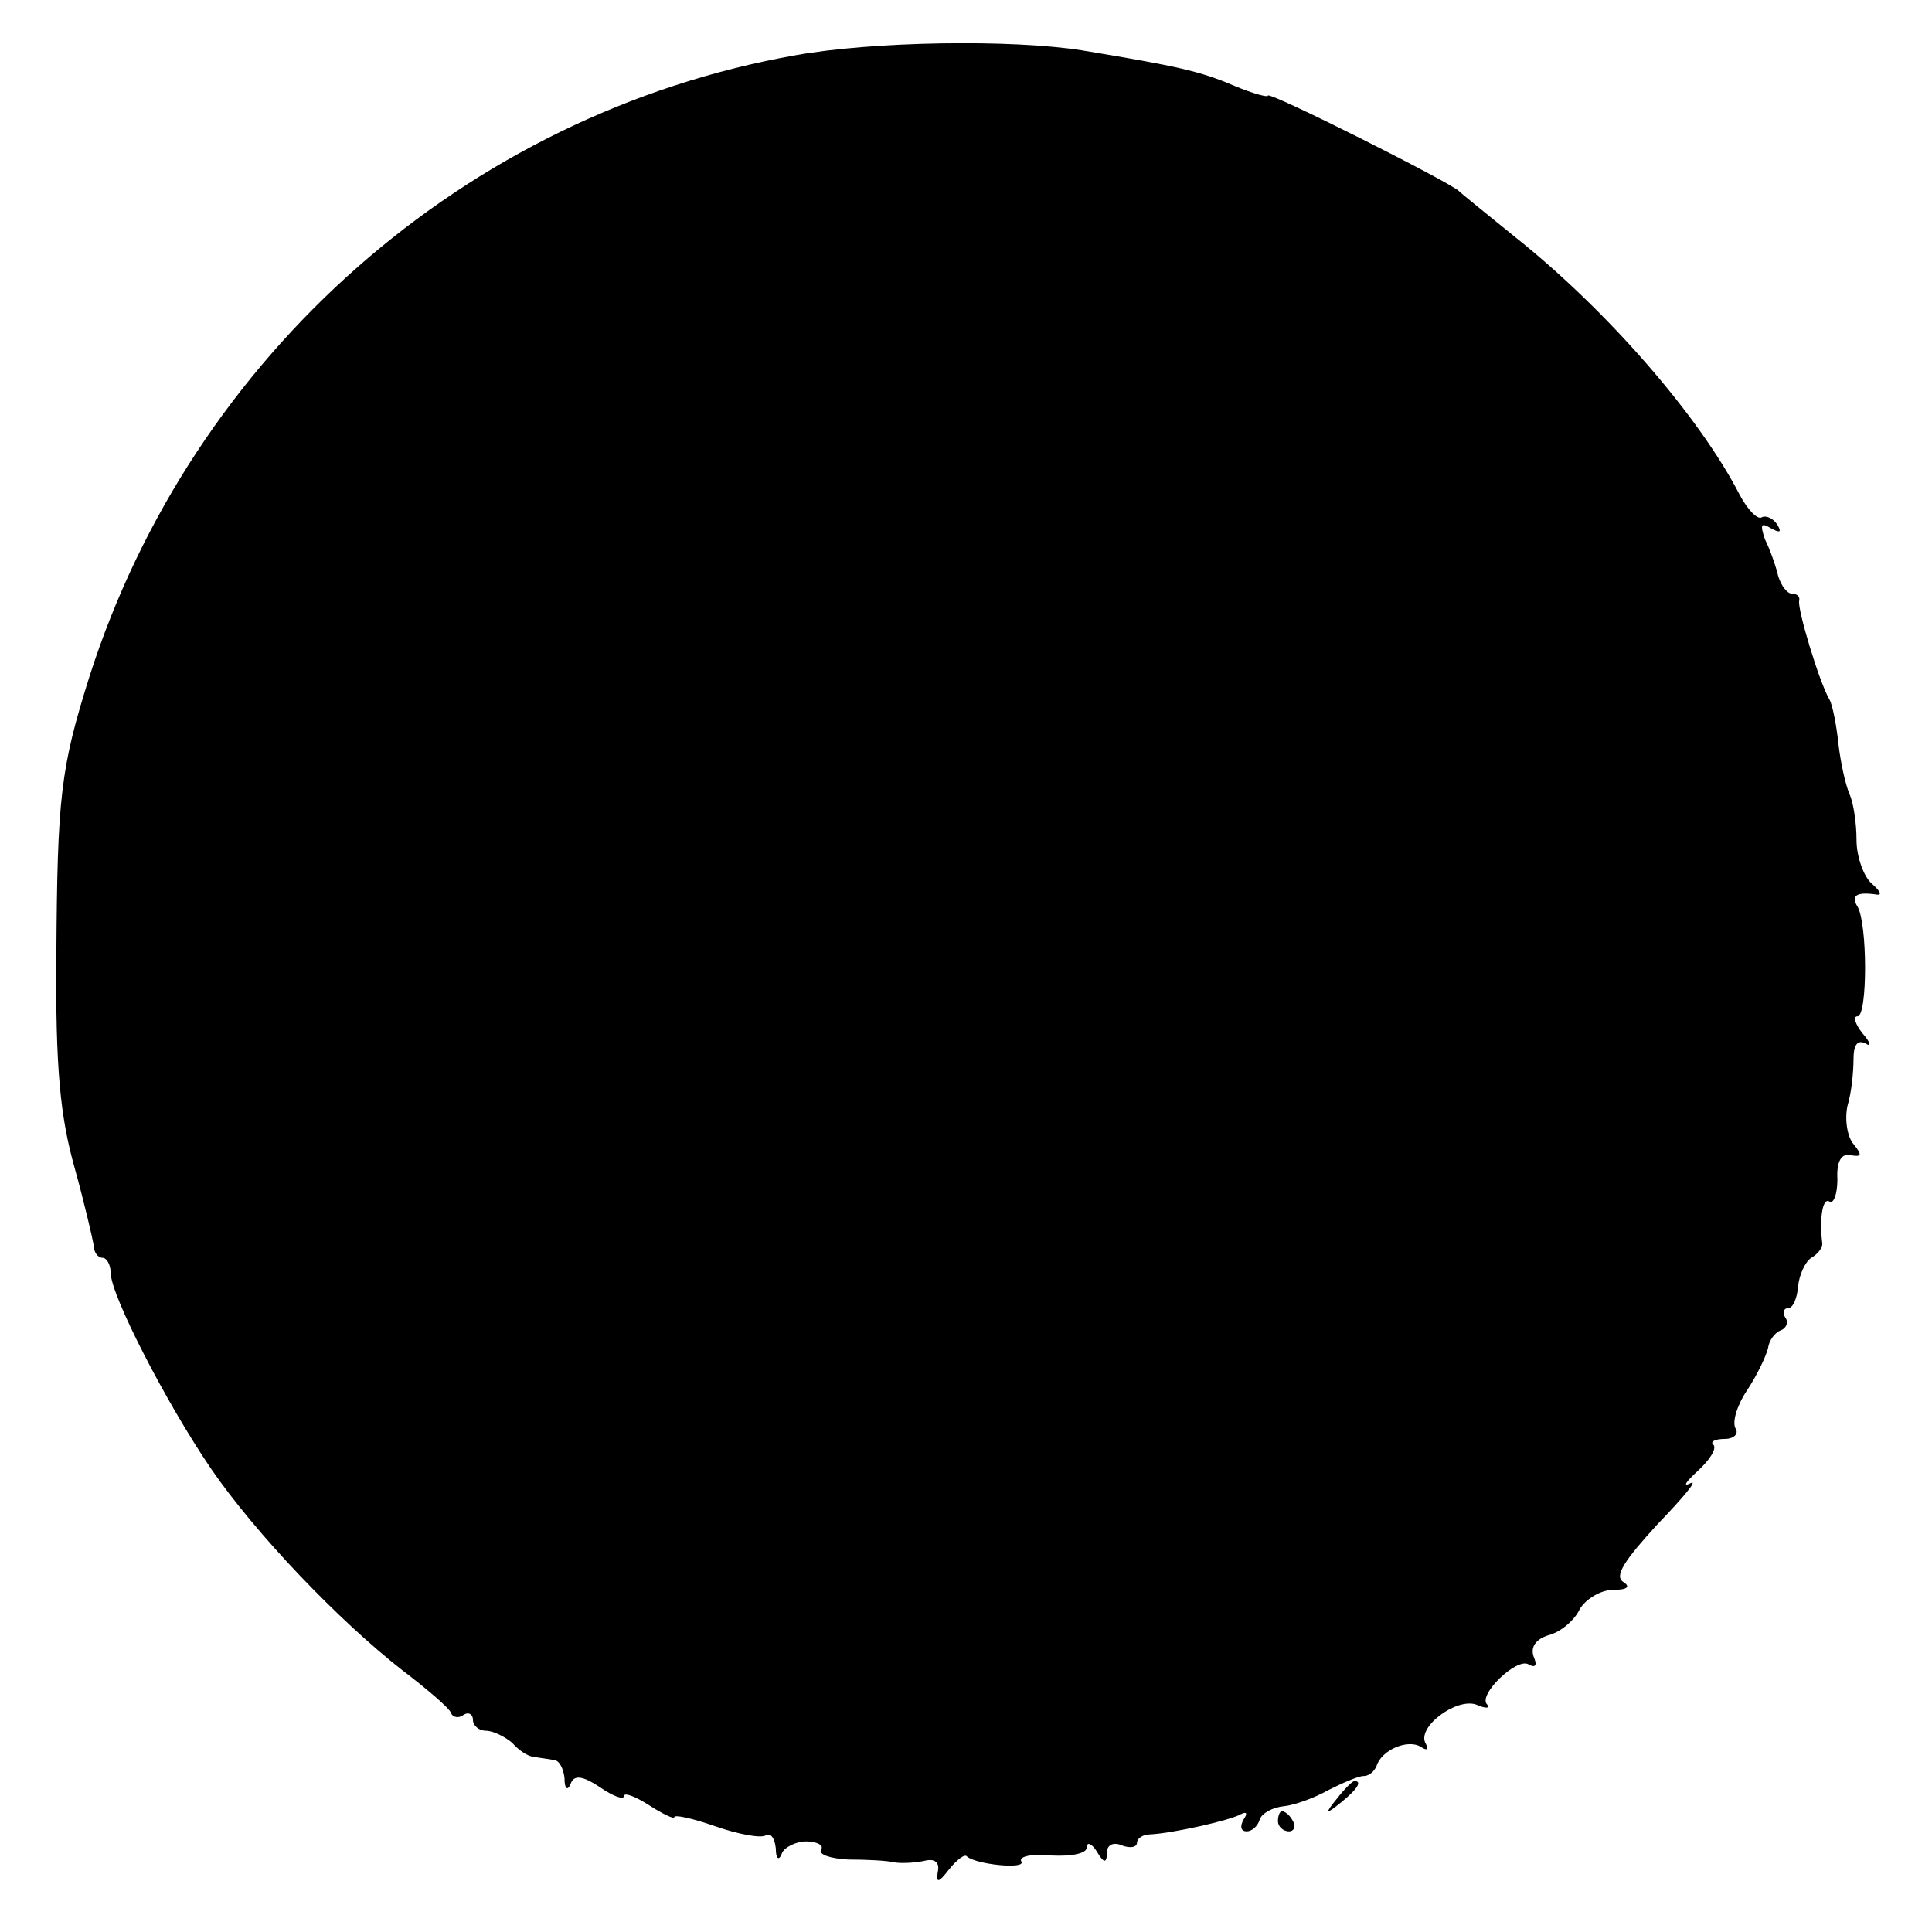
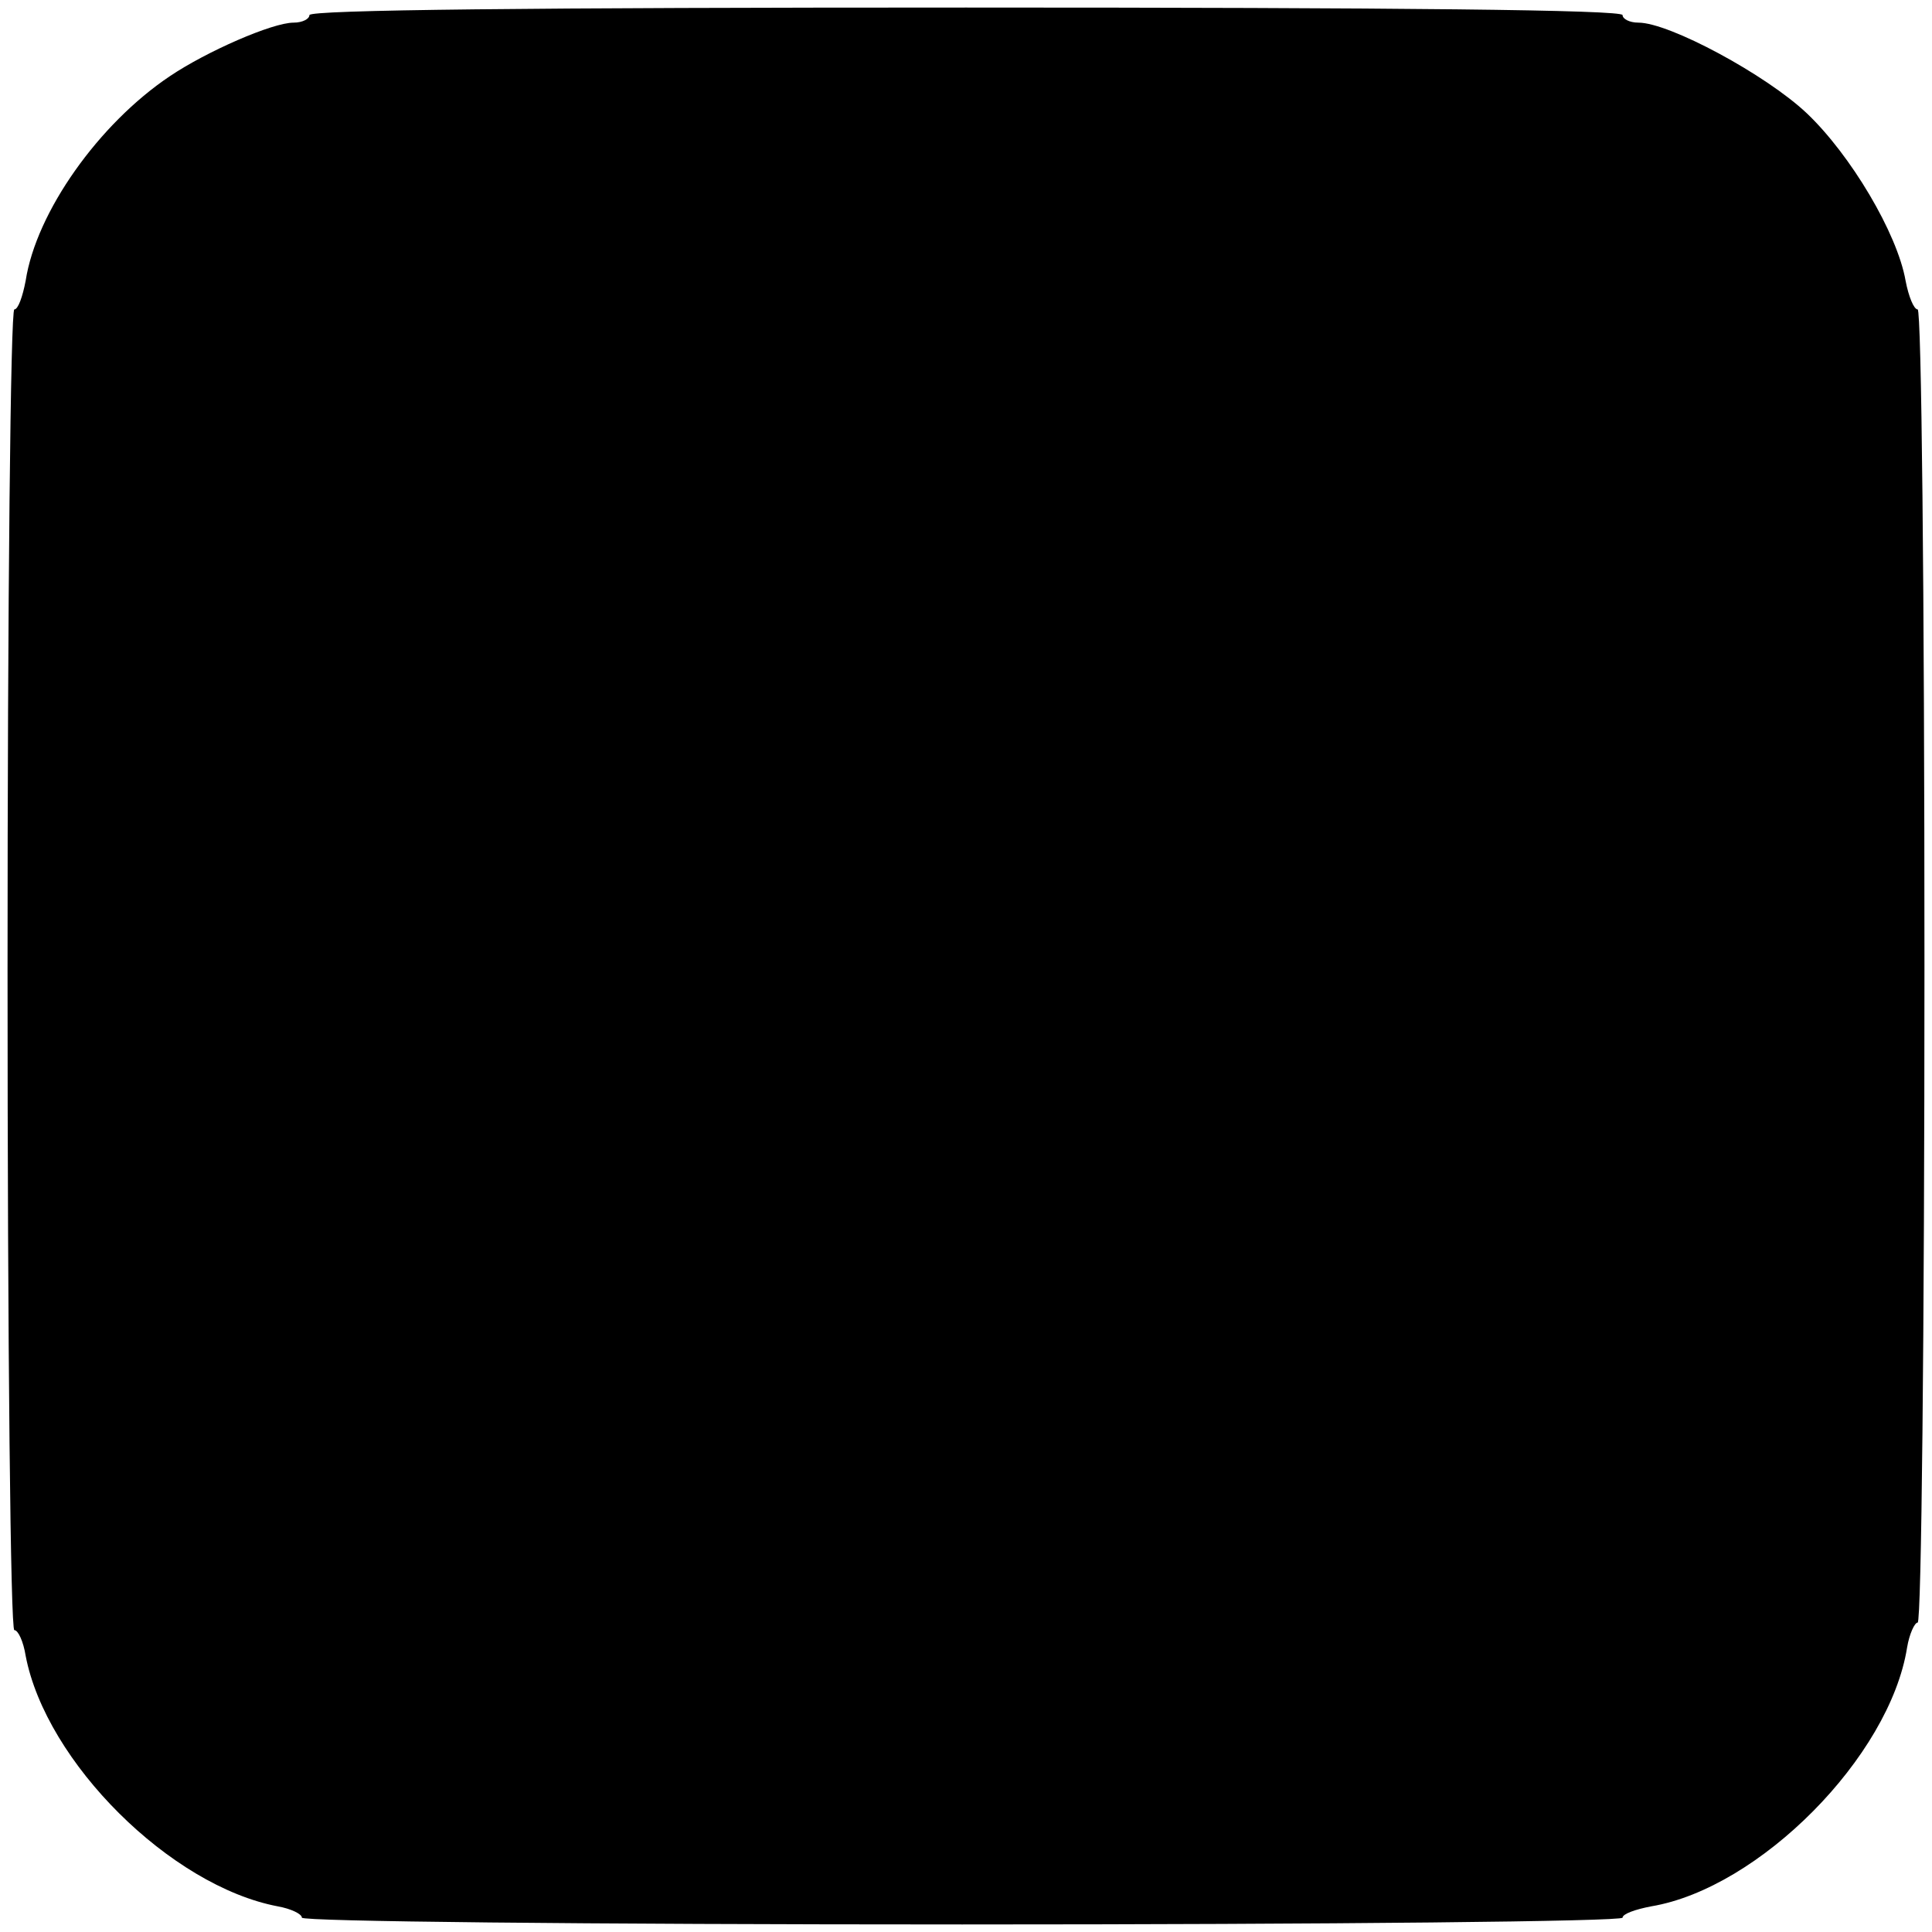
- <svg xmlns="http://www.w3.org/2000/svg" version="1.0" width="192pt" height="192pt" viewBox="0 0 192 192" preserveAspectRatio="xMidYMid meet">
-   <g transform="translate(0,192) scale(0.1,-0.1)" fill="#000000" stroke="none">
-     <path d="M790 1865 c-327 -58 -599 -298 -701 -617 -29 -92 -32 -120 -33 -278 -1 -112 4 -160 18 -210 10 -36 18 -71 19 -77 0 -7 4 -13 9 -13 4 0 8 -7 8 -15 0 -22 55 -129 100 -195 44 -64 126 -150 190 -200 25 -19 47 -38 48 -42 2 -5 8 -6 13 -2 5 3 9 0 9 -5 0 -6 6 -11 13 -11 7 0 19 -6 26 -12 6 -7 16 -14 22 -14 5 -1 14 -2 19 -3 6 0 10 -9 11 -18 0 -11 3 -13 6 -6 3 9 11 9 29 -3 13 -9 24 -13 24 -9 0 4 11 0 25 -9 14 -9 25 -14 25 -12 0 3 18 -1 41 -9 23 -8 45 -12 50 -9 5 3 9 -3 10 -13 0 -10 3 -13 6 -5 2 6 14 12 24 12 11 0 18 -4 15 -8 -3 -5 9 -9 27 -10 18 0 39 -1 47 -3 8 -1 22 0 30 2 9 2 14 -2 12 -11 -2 -12 1 -11 11 2 8 10 16 16 18 13 9 -8 59 -13 54 -5 -3 5 10 8 30 6 20 -1 35 2 35 8 0 6 5 4 10 -4 7 -12 10 -12 10 -1 0 7 6 11 15 7 8 -3 15 -2 15 3 0 4 6 8 13 8 22 1 80 14 90 20 6 3 7 1 3 -5 -4 -7 -3 -12 3 -12 5 0 11 5 13 12 2 6 13 12 24 13 10 1 30 8 44 16 14 7 30 14 35 14 6 0 11 5 13 10 5 16 31 27 44 19 6 -4 8 -3 5 3 -10 16 30 46 50 39 9 -4 14 -4 11 0 -10 9 29 47 41 40 7 -4 9 -1 5 8 -3 9 2 17 15 21 12 3 26 15 31 26 6 10 21 19 33 19 14 0 18 3 10 8 -9 6 2 22 34 57 26 27 41 45 33 41 -8 -4 -5 1 7 12 12 11 19 22 16 26 -4 3 1 6 11 6 9 0 14 5 11 10 -4 6 1 23 11 38 10 15 19 34 21 42 1 8 7 16 13 18 5 2 8 8 4 13 -3 5 -1 9 3 9 5 0 9 10 10 22 1 11 7 24 13 28 7 4 11 10 11 14 -3 24 0 46 7 42 4 -3 8 7 8 22 -1 18 4 26 13 24 11 -2 12 0 3 11 -6 7 -9 24 -6 38 4 13 6 34 6 46 0 15 4 20 12 16 6 -4 5 1 -3 10 -7 9 -10 17 -5 17 10 0 10 92 0 109 -7 11 -1 15 19 12 6 -1 3 4 -5 11 -8 7 -15 27 -15 43 0 17 -3 37 -7 46 -4 9 -9 32 -11 50 -2 19 -6 39 -9 44 -10 17 -32 90 -30 98 1 4 -2 7 -7 7 -5 0 -11 8 -14 18 -2 9 -8 26 -13 36 -5 15 -4 17 6 11 9 -5 11 -4 6 4 -4 6 -11 9 -15 7 -4 -3 -14 7 -22 22 -40 78 -132 184 -224 257 -27 22 -52 42 -55 45 -9 9 -190 100 -190 95 0 -2 -15 2 -34 10 -33 14 -54 19 -151 35 -70 11 -208 9 -285 -5z" />
-     <path d="M1329 133 c-13 -16 -12 -17 4 -4 16 13 21 21 13 21 -2 0 -10 -8 -17 -17z" />
-     <path d="M1270 110 c0 -5 5 -10 11 -10 5 0 7 5 4 10 -3 6 -8 10 -11 10 -2 0 -4 -4 -4 -10z" />
+ <svg xmlns="http://www.w3.org/2000/svg" version="1.0" width="256pt" height="256pt" viewBox="0 0 256 256" preserveAspectRatio="xMidYMid meet">
+   <g transform="translate(0,256) scale(0.1,-0.1)" fill="#000000" stroke="none">
+     <path d="M410 2540 c0 -5 -9 -10 -21 -10 -28 0 -115 -38 -164 -71 -94 -63 -177 -180 -191 -271 -4 -21 -10 -38 -15 -38 -5 0 -9 -384 -9 -875 0 -504 4 -875 9 -875 5 0 12 -15 15 -34 27 -141 192 -305 334 -332 17 -3 32 -10 32 -15 0 -5 371 -9 875 -9 491 0 875 4 875 9 0 5 17 11 38 15 143 24 316 198 339 343 3 18 10 33 14 33 5 0 9 384 9 870 0 501 -4 870 -9 870 -5 0 -12 17 -16 38 -11 63 -73 167 -131 222 -54 51 -182 120 -223 120 -12 0 -21 5 -21 10 0 7 -297 10 -870 10 -573 0 -870 -3 -870 -10z" />
  </g>
</svg>
